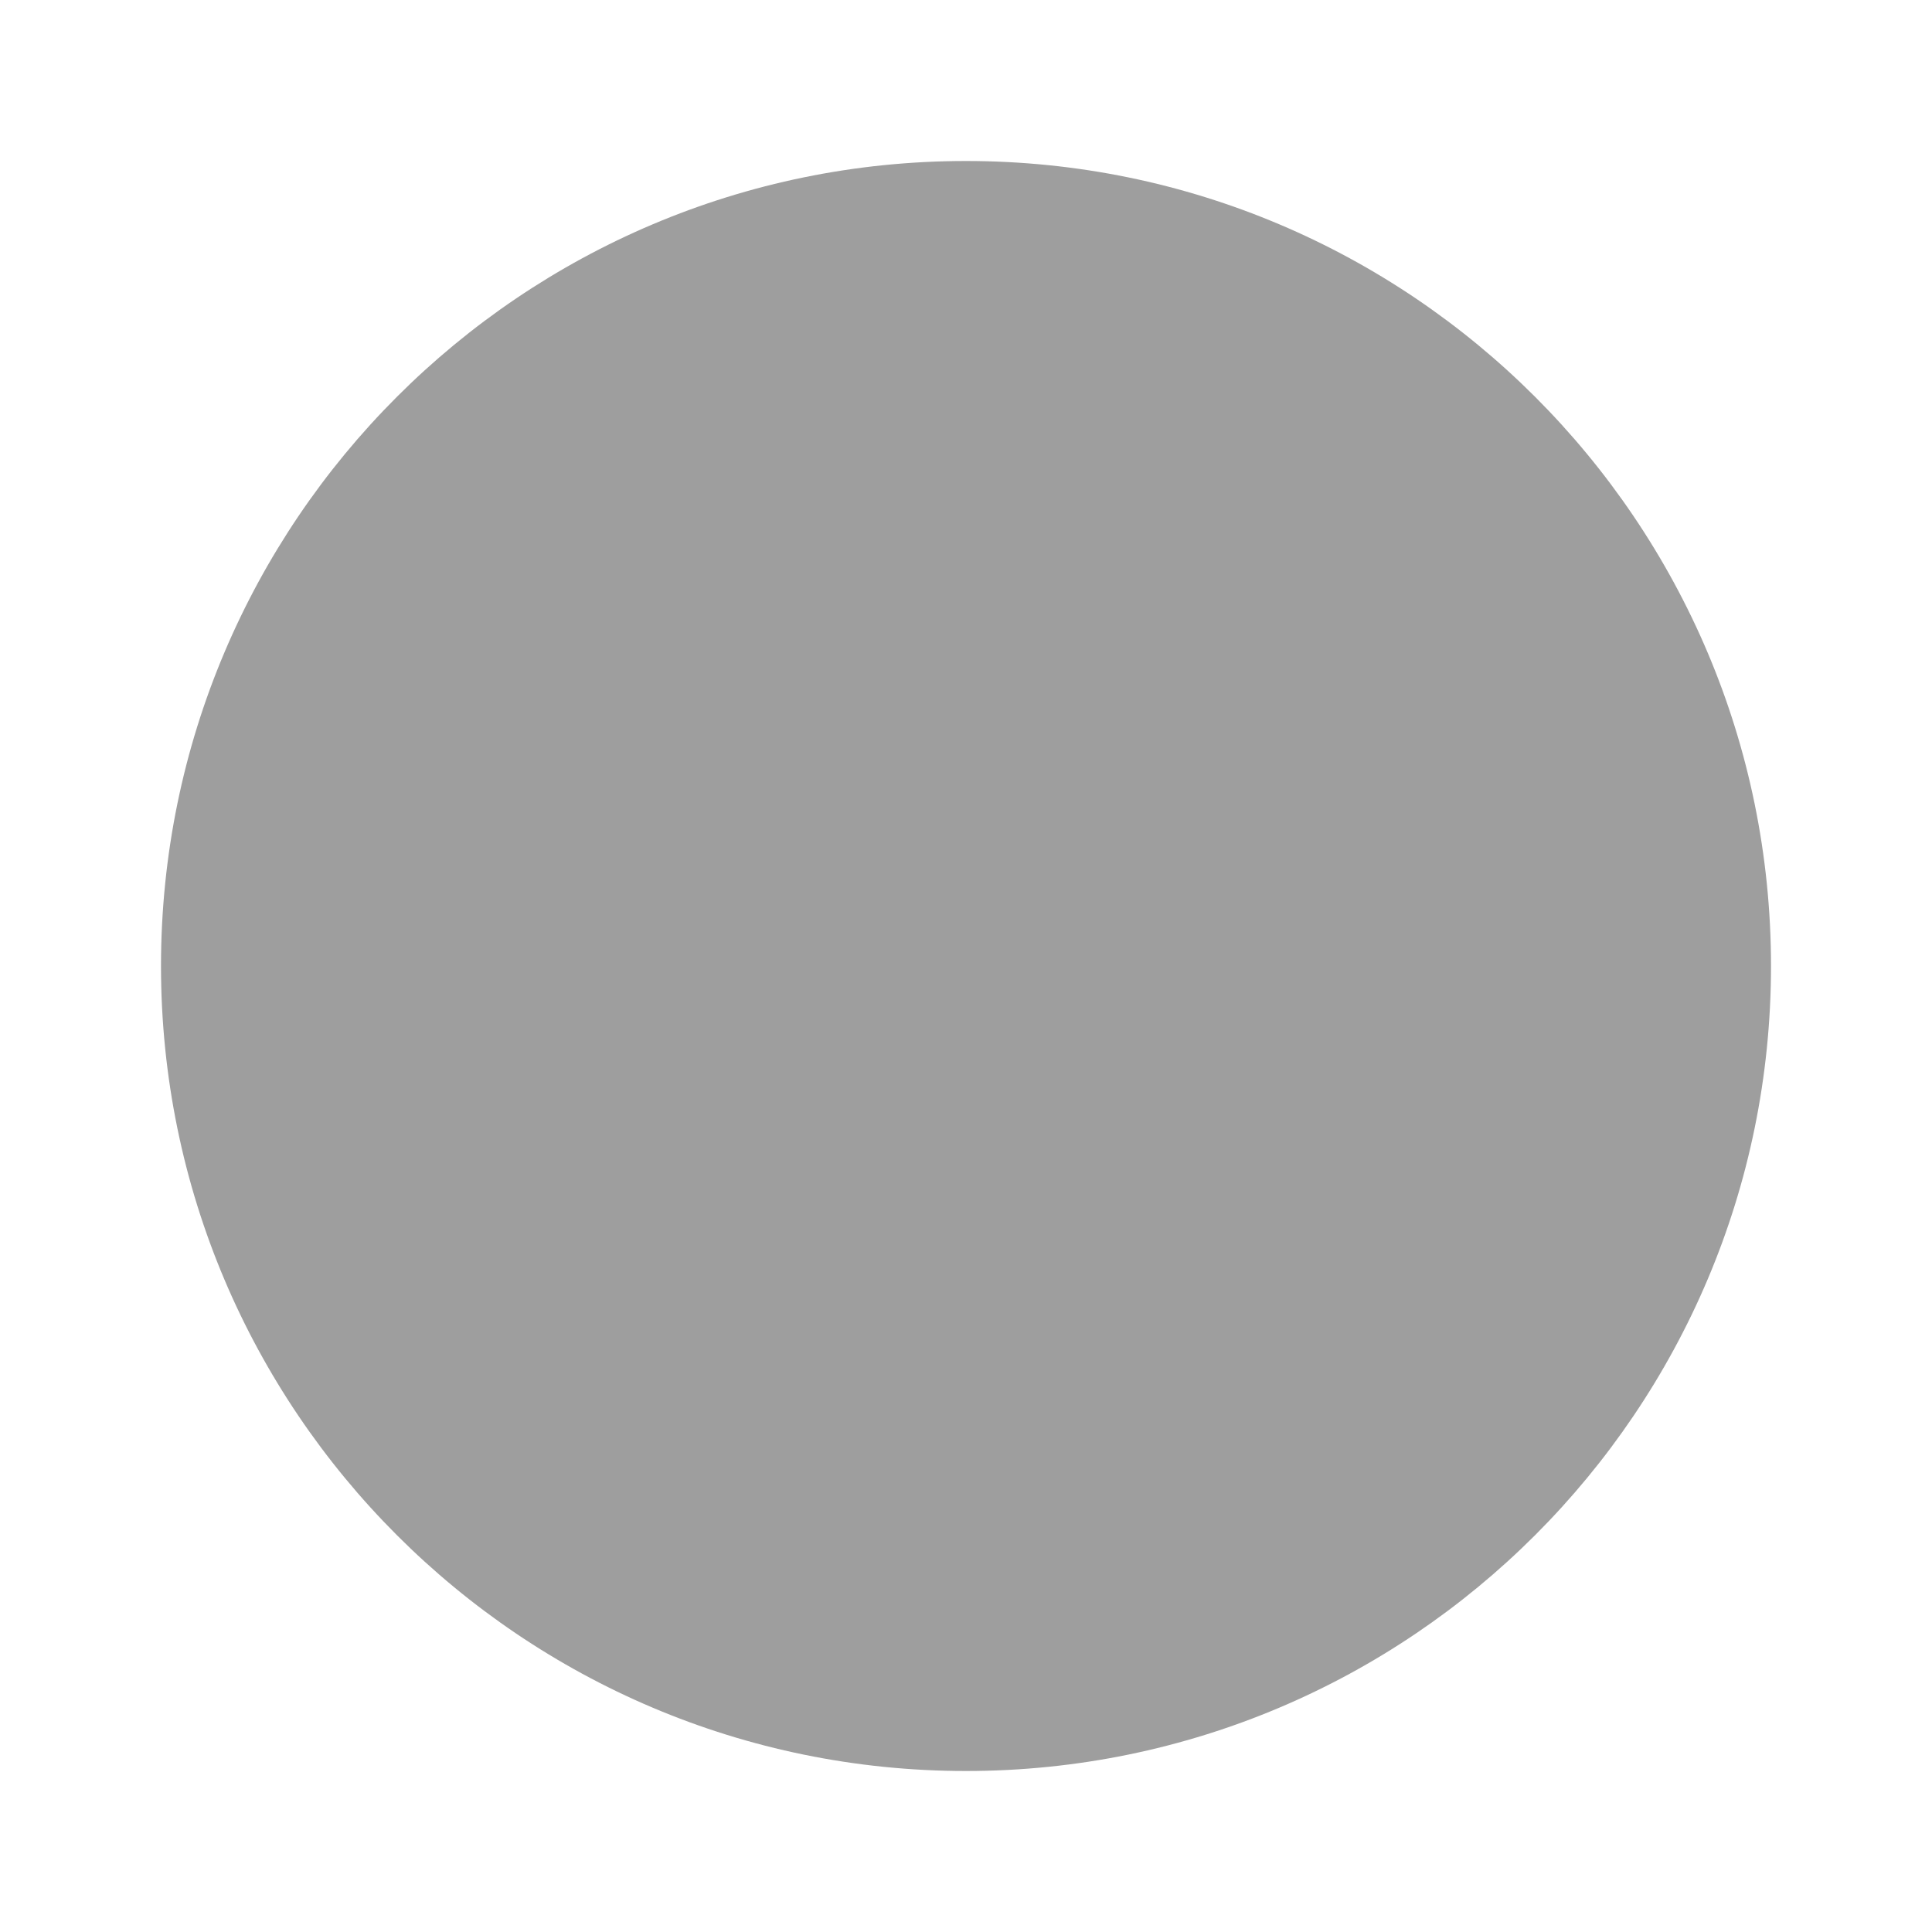
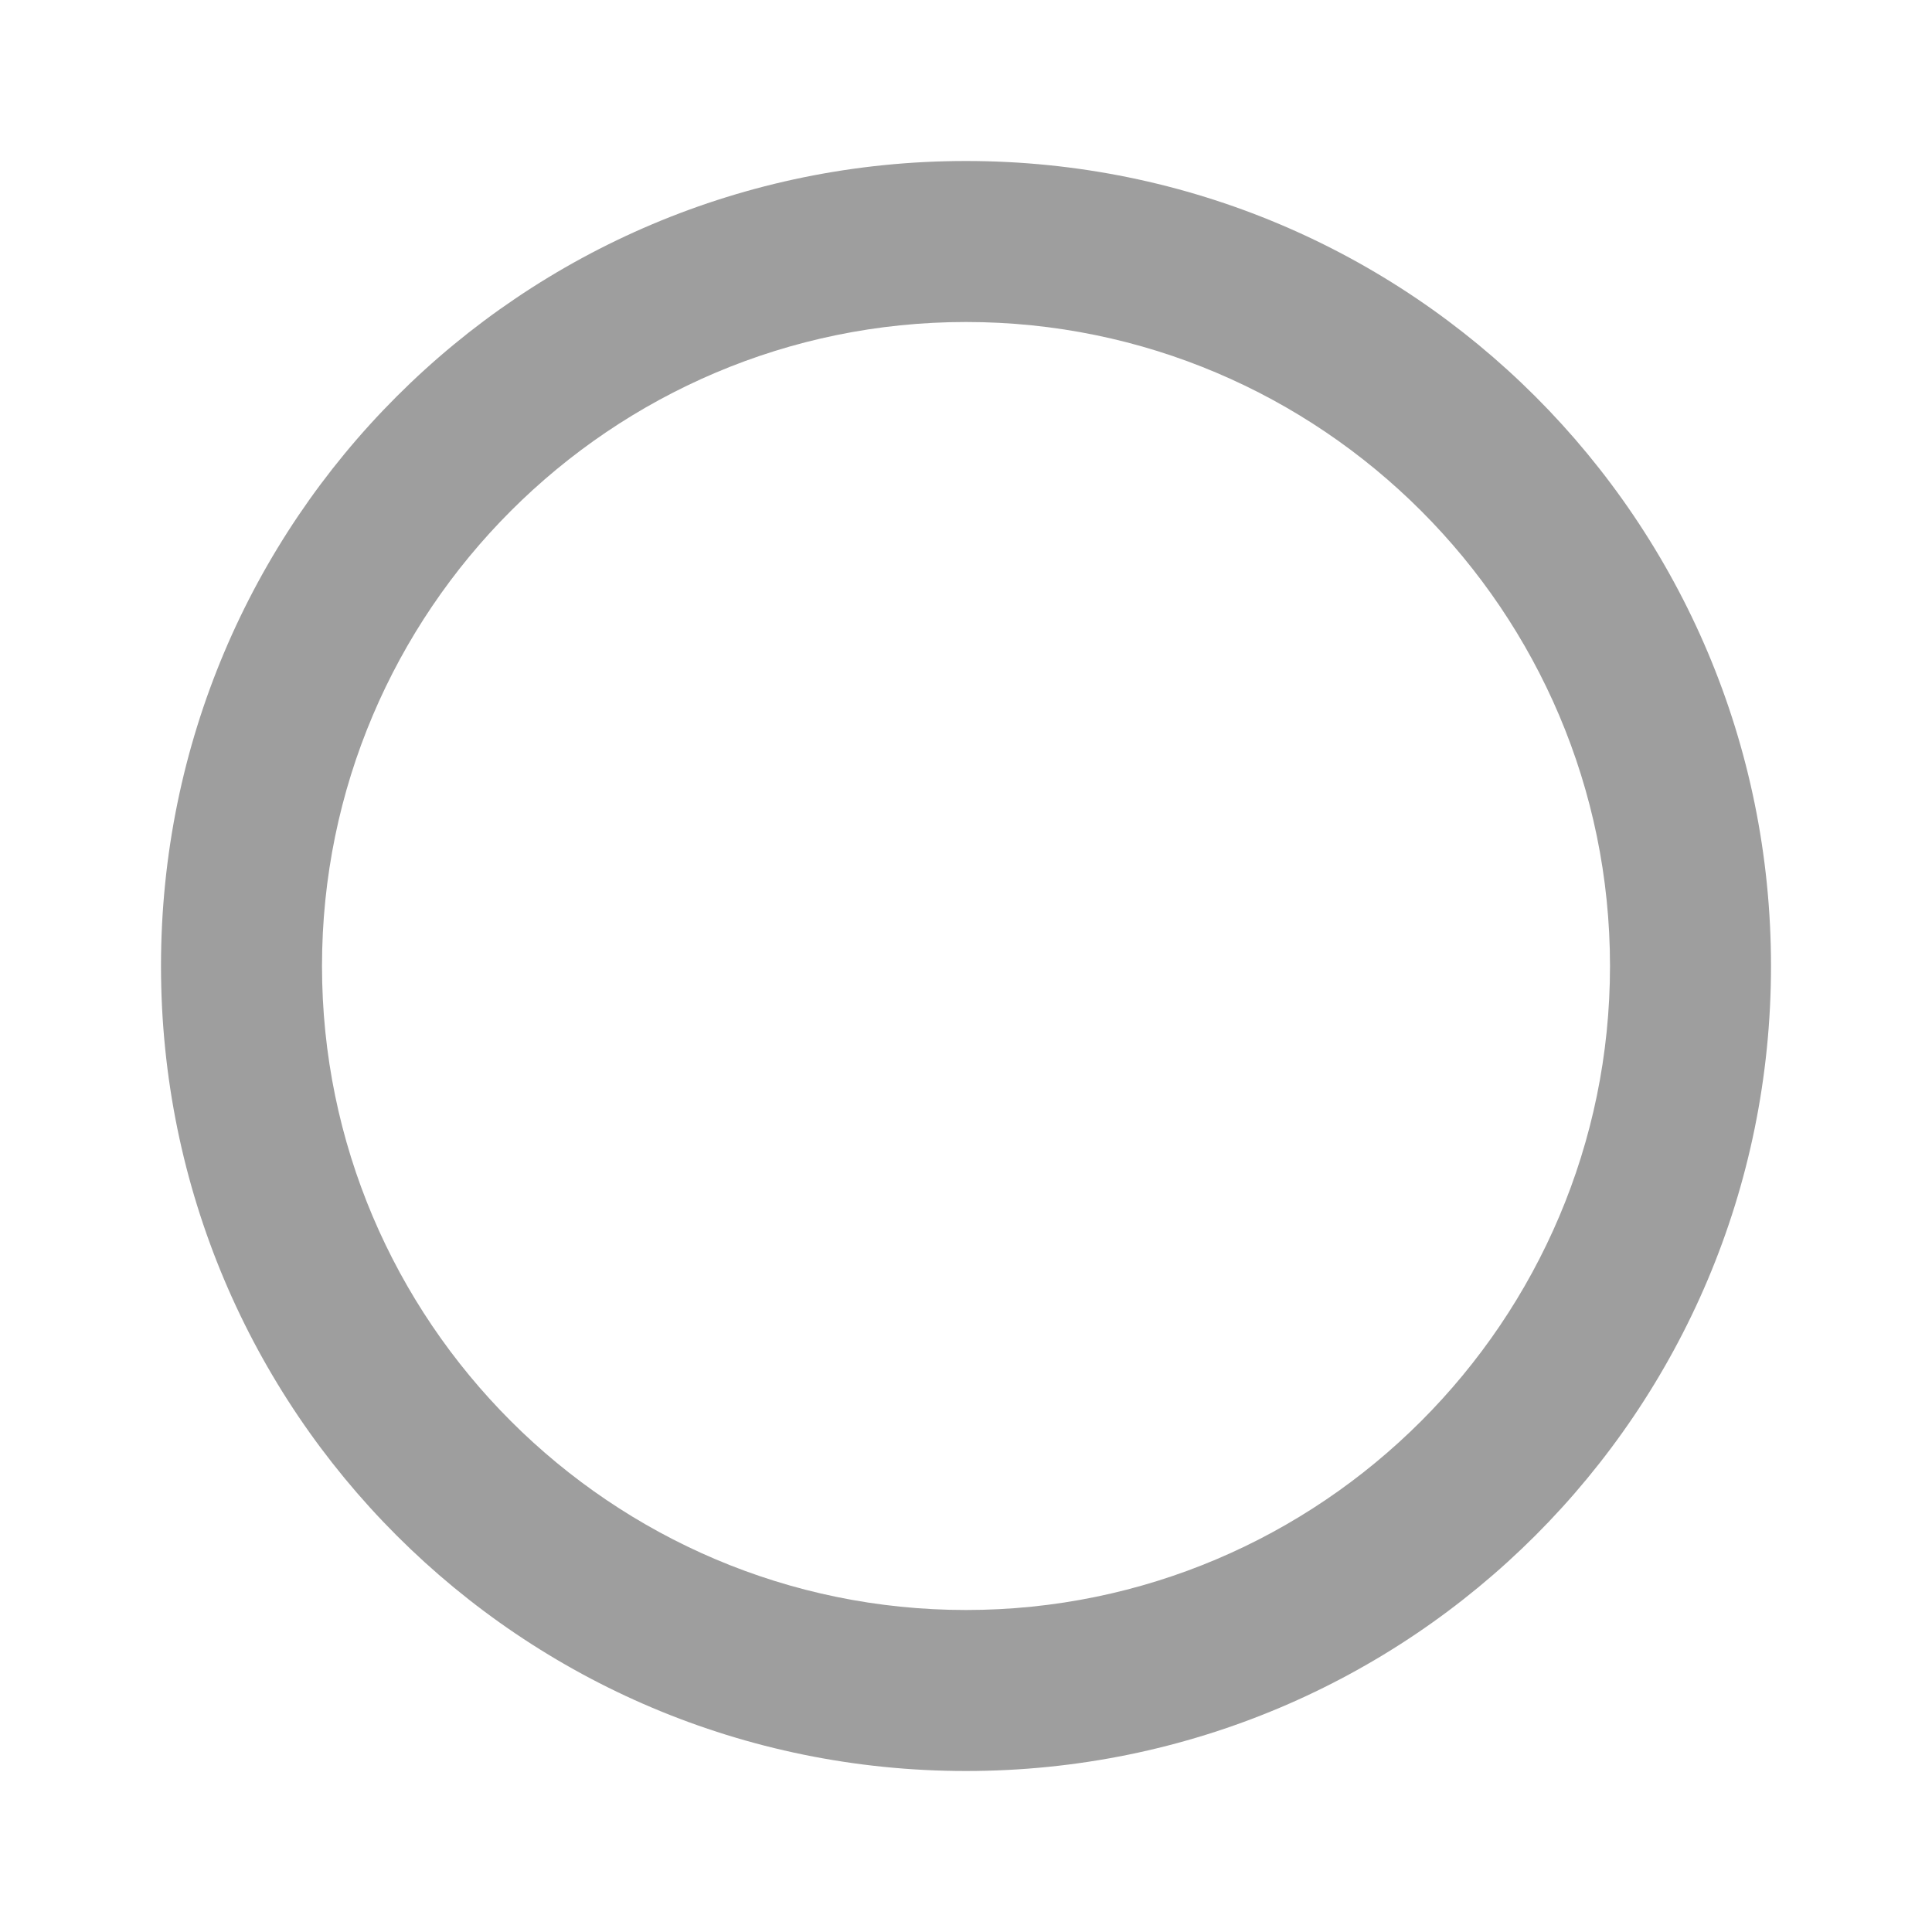
<svg xmlns="http://www.w3.org/2000/svg" width="24" height="24" viewBox="0 0 24 24" fill="#9e9e9e">
  <path d="M0 0h24v24H0z" fill="none" />
-   <path d="M12 2C6.48 2 2 6.48 2 12s4.48 10 10 10 10-4.48 10-10S17.52 2 12 2z" />
+   <path d="M12 2C6.47 2 2 6.47 2 12s4.47 10 10 10 10-4.47 10-10S17.53 2 12 2zm0 18c-4.41 0-8-3.59-8-8s3.59-8 8-8 8 3.59 8 8-3.59 8-8 8z" />
</svg>
